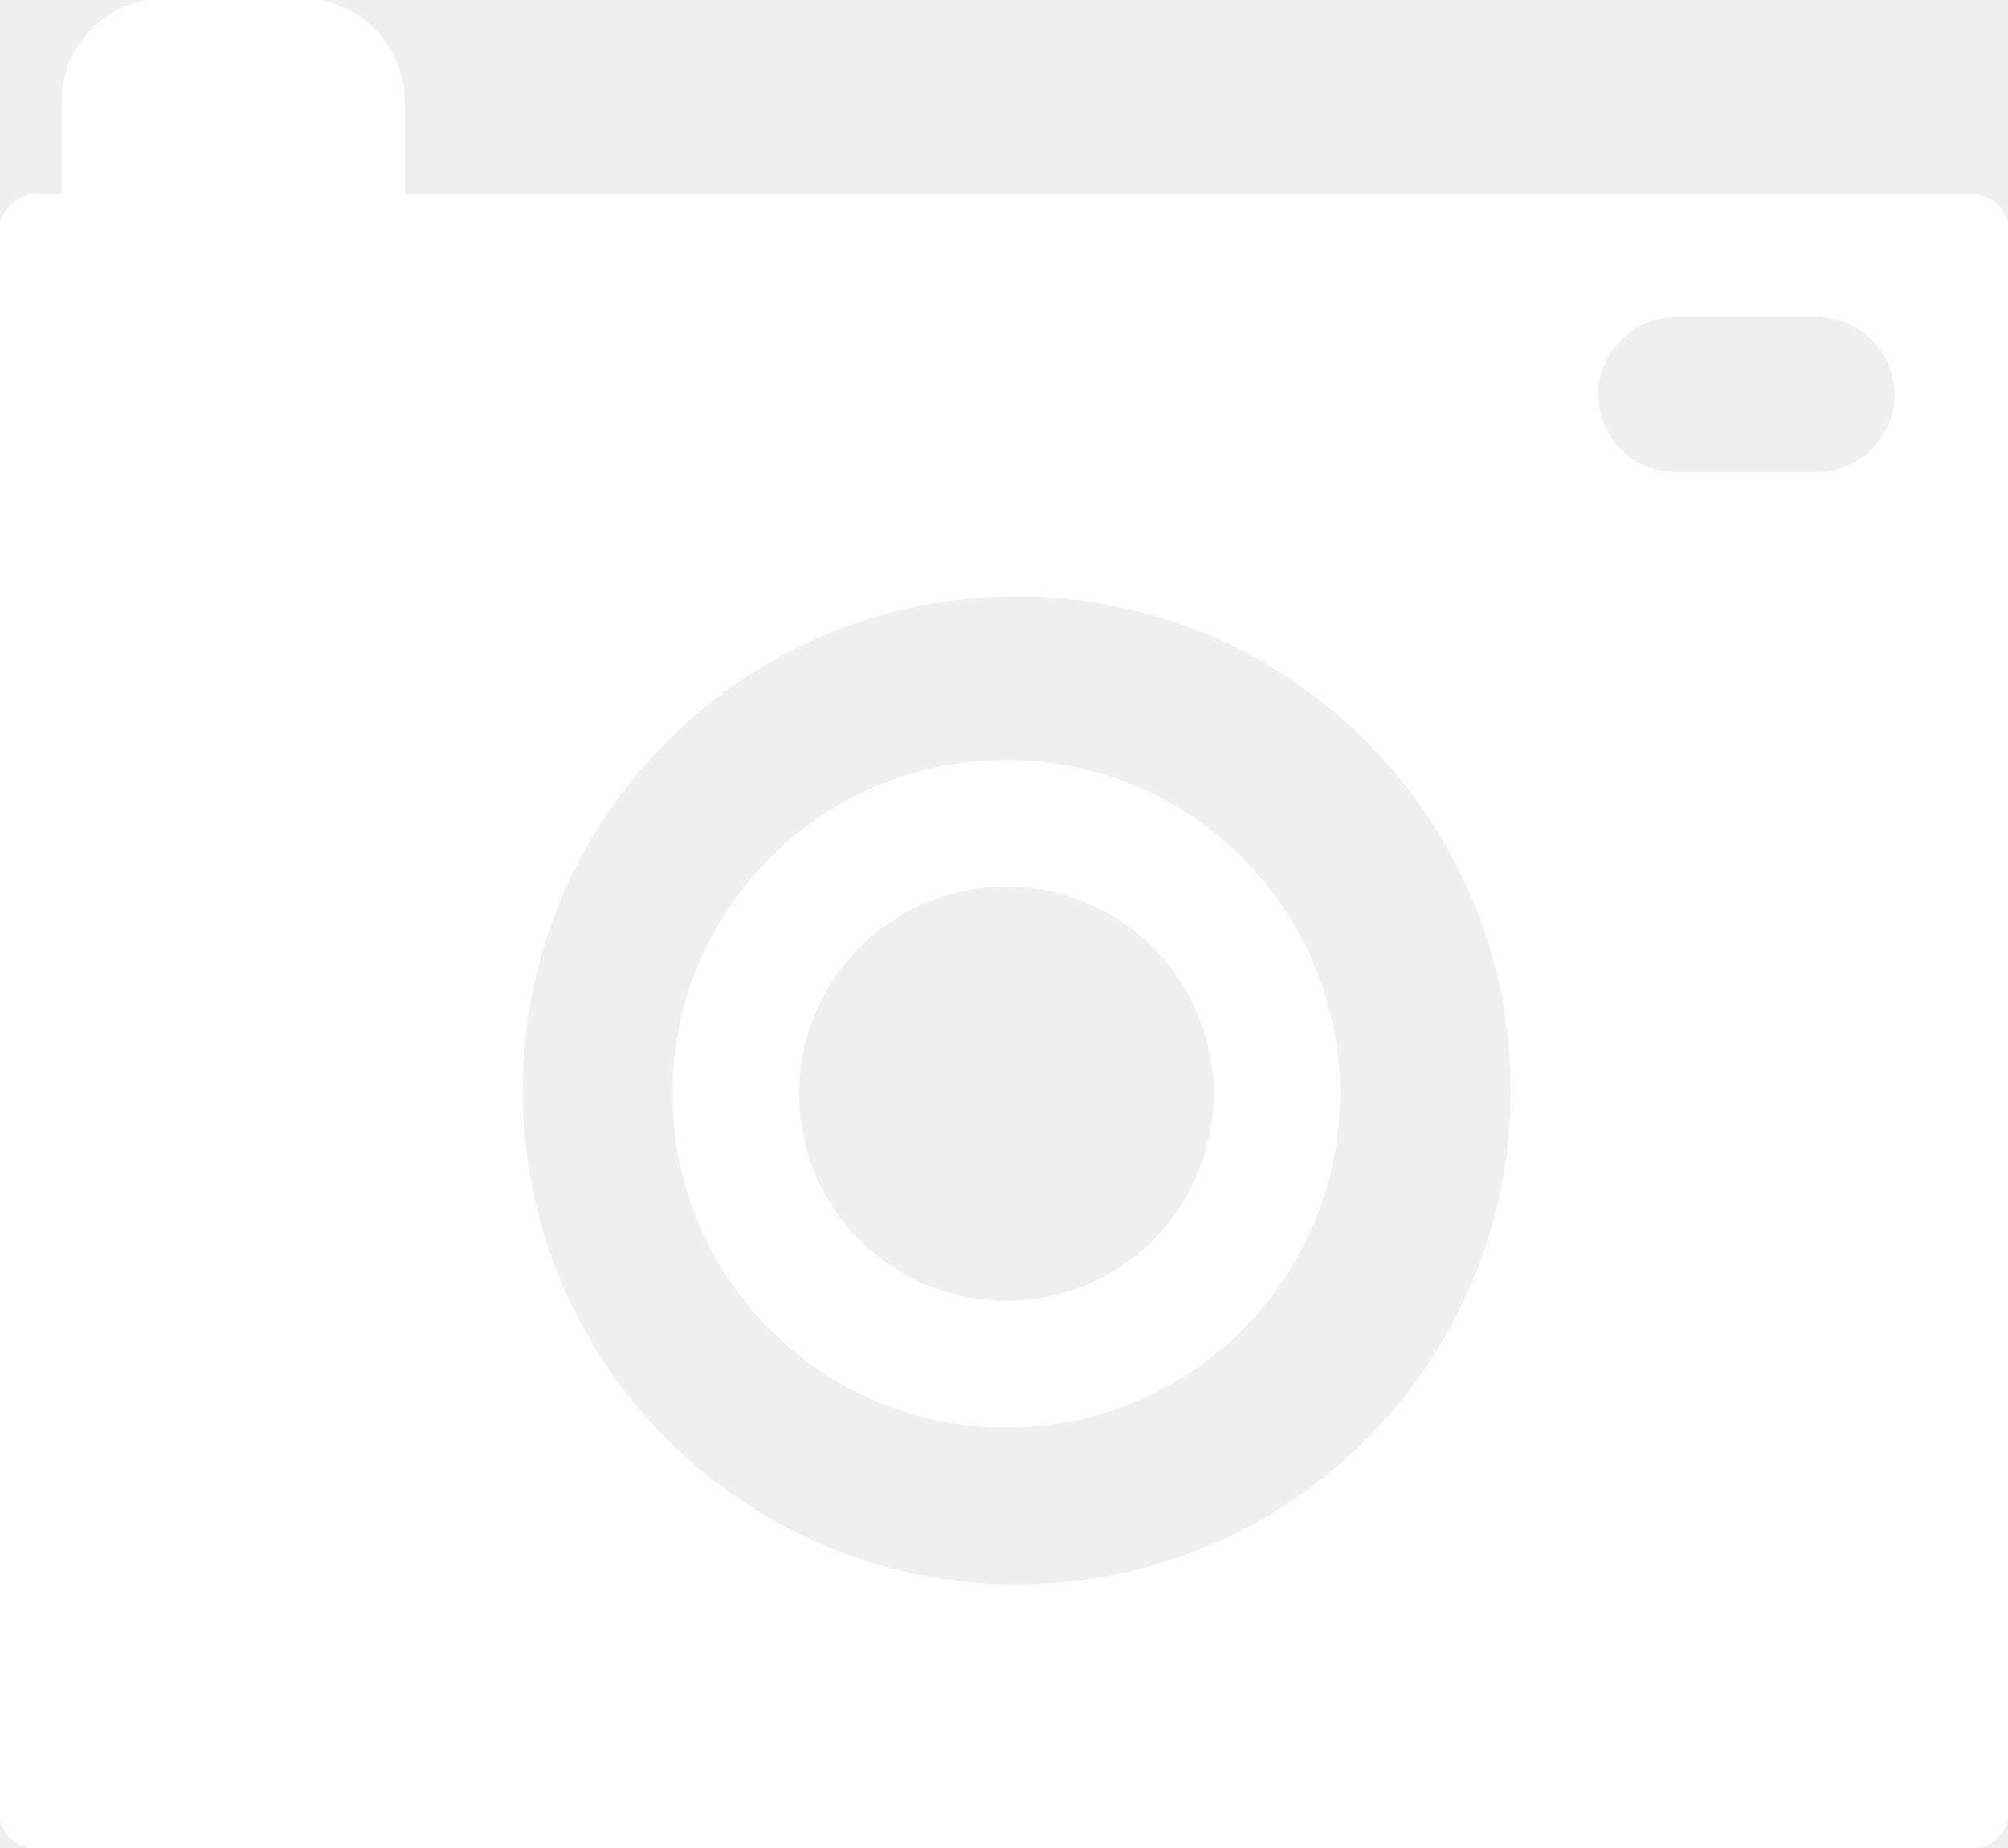
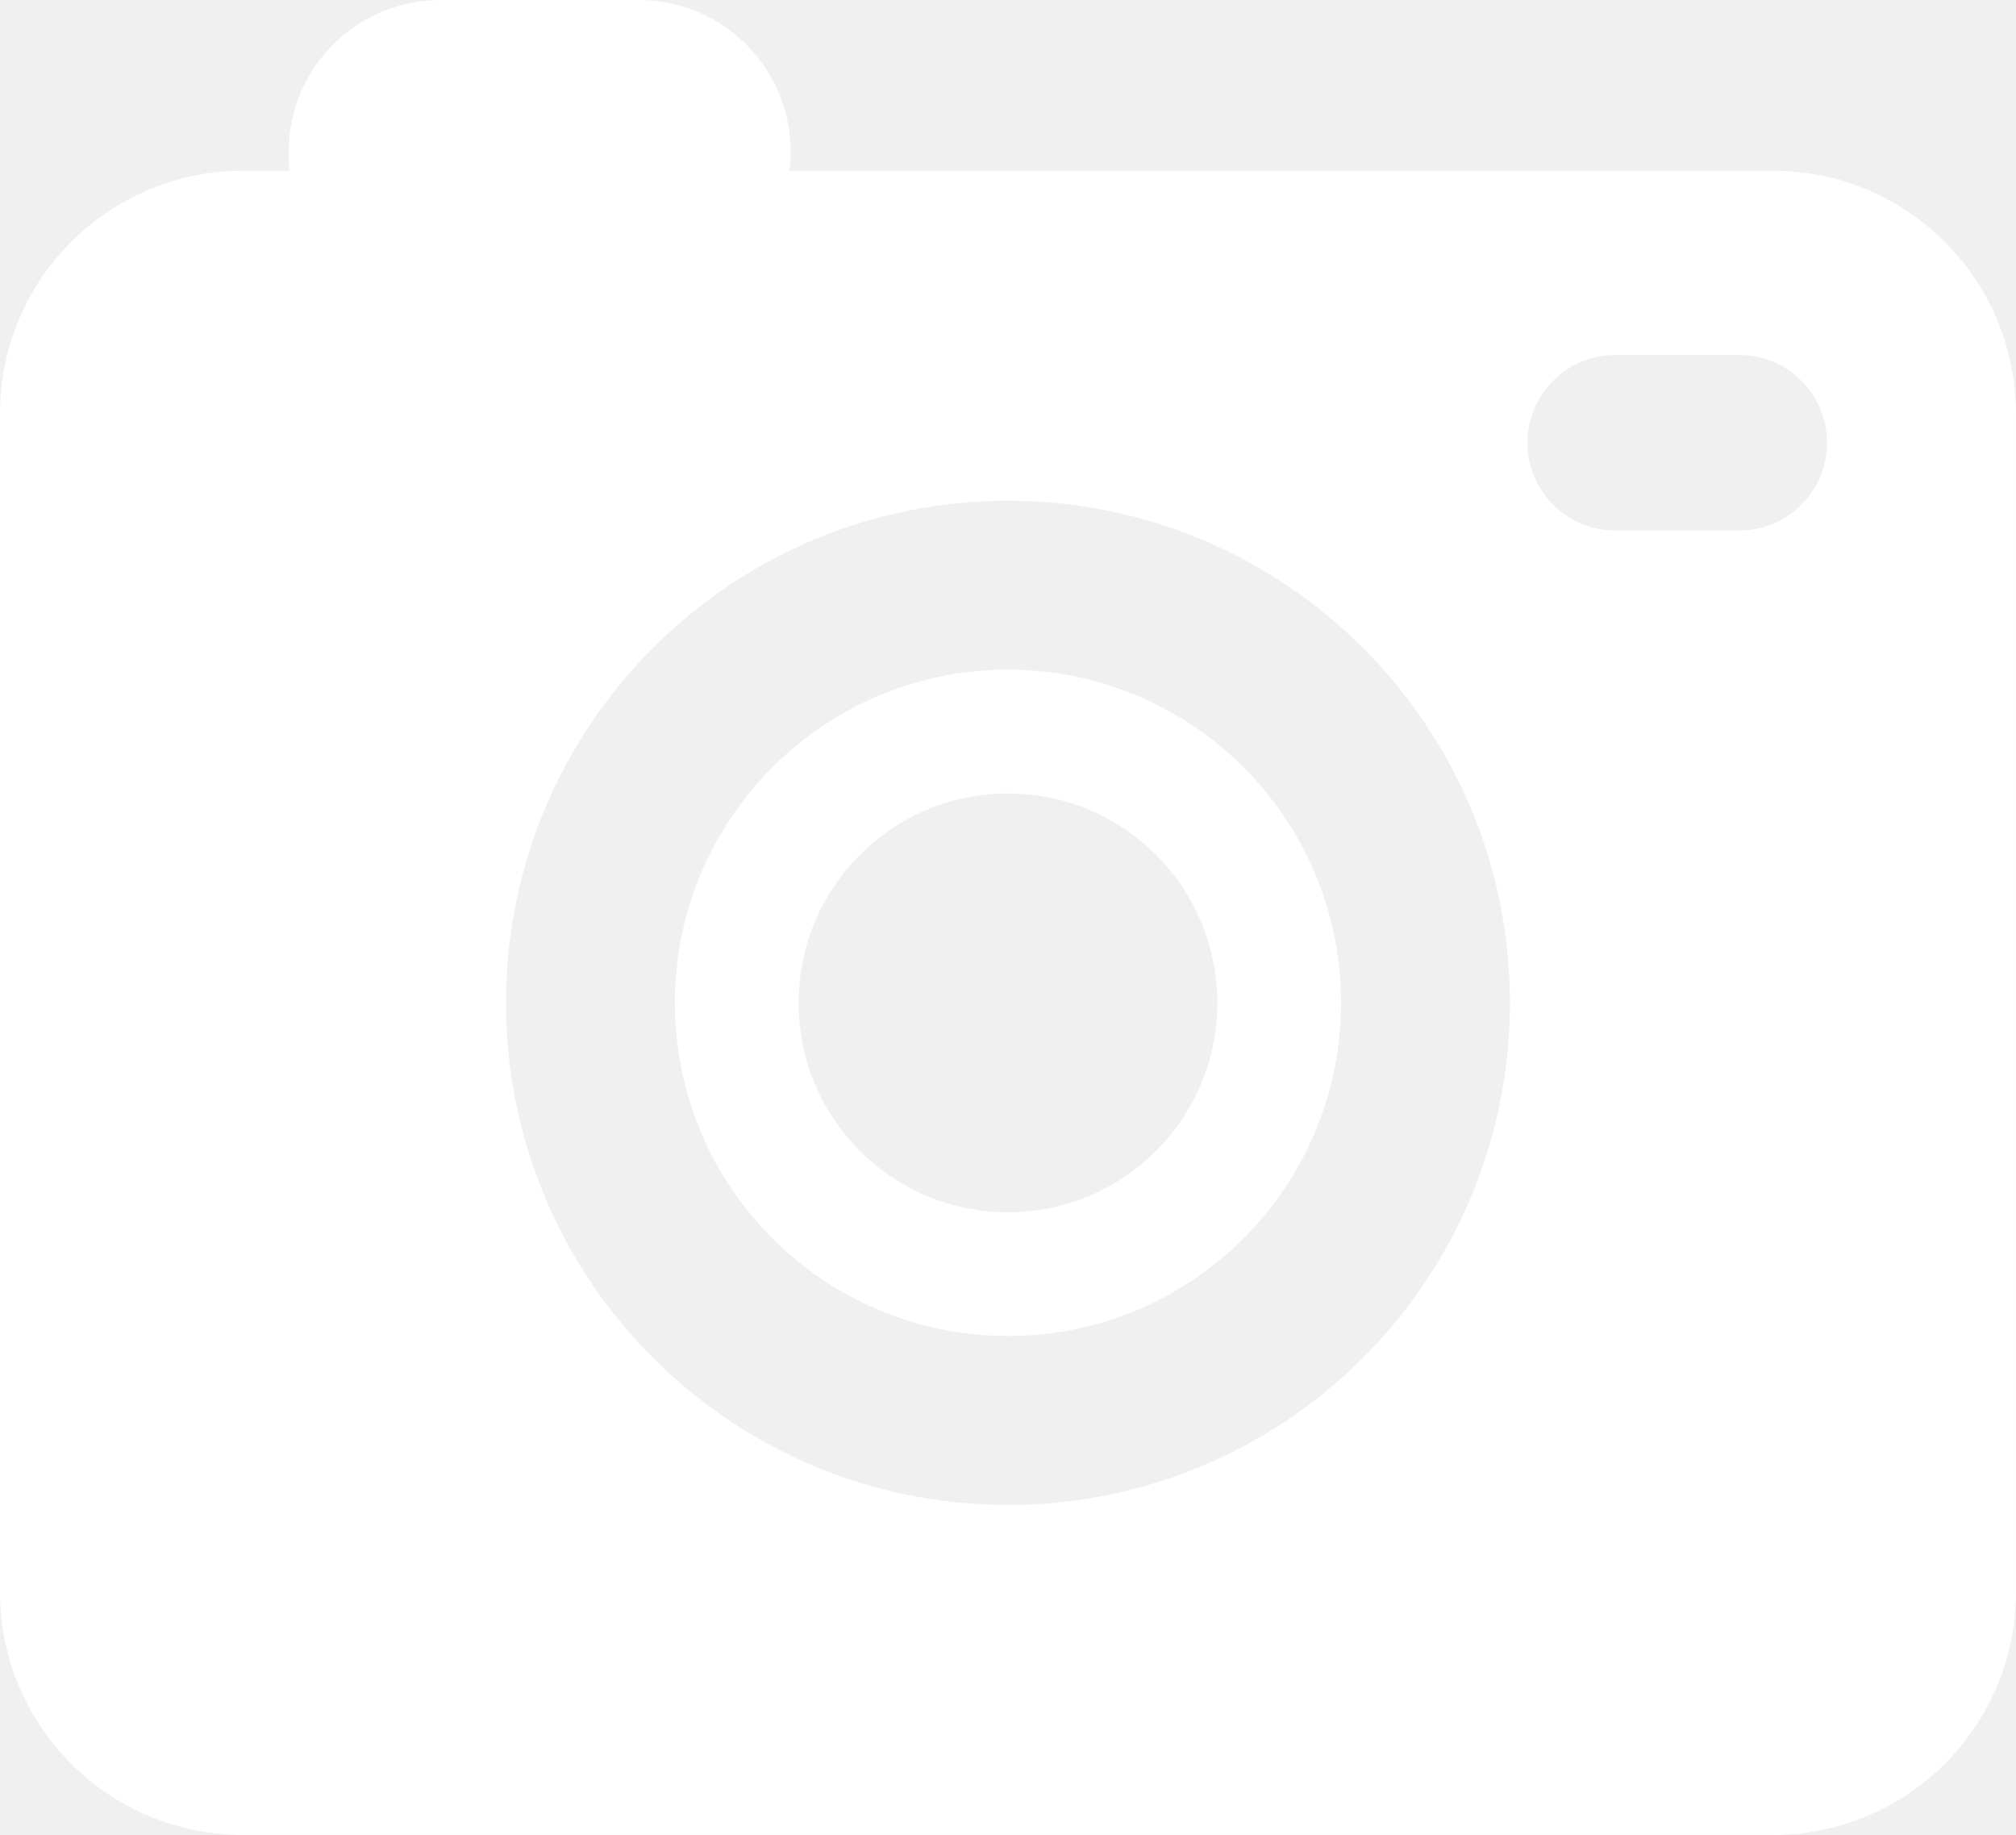
- <svg xmlns="http://www.w3.org/2000/svg" version="1.1" baseProfile="full" width="124.333" height="114.408" viewBox="0 0 124.33 114.41" enable-background="new 0 0 124.33 114.41" xml:space="preserve">
-   <path fill="#FFFFFF" fill-opacity="1" fill-rule="evenodd" stroke-width="0.2" stroke-linejoin="round" stroke="#FFFFFF" stroke-opacity="1" d="M 62.305,47.163C 73.666,47.163 82.875,56.373 82.875,67.733C 82.875,79.094 73.666,88.303 62.305,88.303C 50.945,88.303 41.735,79.094 41.735,67.733C 41.735,56.373 50.945,47.163 62.305,47.163 Z M 62.305,54.804C 55.164,54.804 49.376,60.593 49.376,67.734C 49.376,74.874 55.164,80.663 62.305,80.663C 69.446,80.663 75.235,74.874 75.235,67.734C 75.235,60.593 69.446,54.804 62.305,54.804 Z M 2.351,12.096L 3.918,12.096L 3.918,6.269C 3.918,2.807 6.725,-0 10.187,-0L 18.682,-0C 22.144,-0 24.951,2.807 24.951,6.269L 24.951,12.096L 121.983,12.096C 123.281,12.096 124.333,13.149 124.333,14.447L 124.333,112.057C 124.333,113.355 123.281,114.407 121.983,114.407L 2.351,114.407C 1.053,114.407 6.10352e-005,113.355 6.10352e-005,112.057L 6.10352e-005,14.447C 6.10352e-005,13.149 1.053,12.096 2.351,12.096 Z M 62.95,36.83C 46,36.83 32.259,50.572 32.259,67.522C 32.259,84.472 46,98.213 62.95,98.213C 79.901,98.213 93.642,84.472 93.642,67.522C 93.642,50.572 79.901,36.83 62.95,36.83 Z M 103.763,19.543C 101.058,19.543 98.865,21.735 98.865,24.44C 98.865,27.145 101.058,29.338 103.763,29.338L 112.501,29.338C 115.206,29.338 117.399,27.145 117.399,24.44C 117.399,21.735 115.206,19.543 112.501,19.543L 103.763,19.543 Z " />
+ <svg xmlns="http://www.w3.org/2000/svg" version="1.1" baseProfile="full" width="137.046" height="124.709" viewBox="0 0 137.05 124.71" enable-background="new 0 0 137.05 124.71" xml:space="preserve">
+   <path fill="#FFFFFF" fill-opacity="1" stroke-width="12" stroke-linejoin="round" d="M 91.165,68.157C 91.165,80.662 81.028,90.799 68.523,90.799C 56.017,90.799 45.88,80.662 45.88,68.157C 45.88,55.651 56.018,45.514 68.523,45.514C 81.028,45.514 91.165,55.651 91.165,68.157 Z M 54.29,68.157C 54.29,76.018 60.662,82.39 68.523,82.39C 76.383,82.39 82.755,76.018 82.755,68.157C 82.755,60.297 76.383,53.925 68.523,53.925C 60.662,53.925 54.29,60.297 54.29,68.157 Z M 120.534,11.605C 129.653,11.605 137.046,18.997 137.046,28.116L 137.046,108.197C 137.046,117.317 129.653,124.709 120.534,124.709L 16.512,124.709C 7.392,124.709 0,117.317 0,108.197L 0,28.116C 0,18.997 7.392,11.605 16.512,11.605L 19.705,11.605C 19.652,11.184 19.625,10.755 19.625,10.32C 19.625,4.62 24.246,0 29.945,0L 43.429,0C 49.129,0 53.749,4.62 53.749,10.32C 53.749,10.755 53.722,11.184 53.67,11.605L 120.534,11.605 Z M 34.399,68.157C 34.399,87.003 49.676,102.281 68.523,102.281C 87.369,102.281 102.647,87.003 102.647,68.157C 102.647,49.311 87.369,34.033 68.523,34.033C 49.676,34.033 34.399,49.311 34.399,68.157 Z M 103.839,30.087C 103.839,33.381 106.509,36.051 109.802,36.051L 118.24,36.051C 121.533,36.051 124.203,33.381 124.203,30.087C 124.203,26.794 121.533,24.124 118.24,24.124L 109.802,24.124C 106.509,24.124 103.839,26.794 103.839,30.087 Z " />
</svg>
